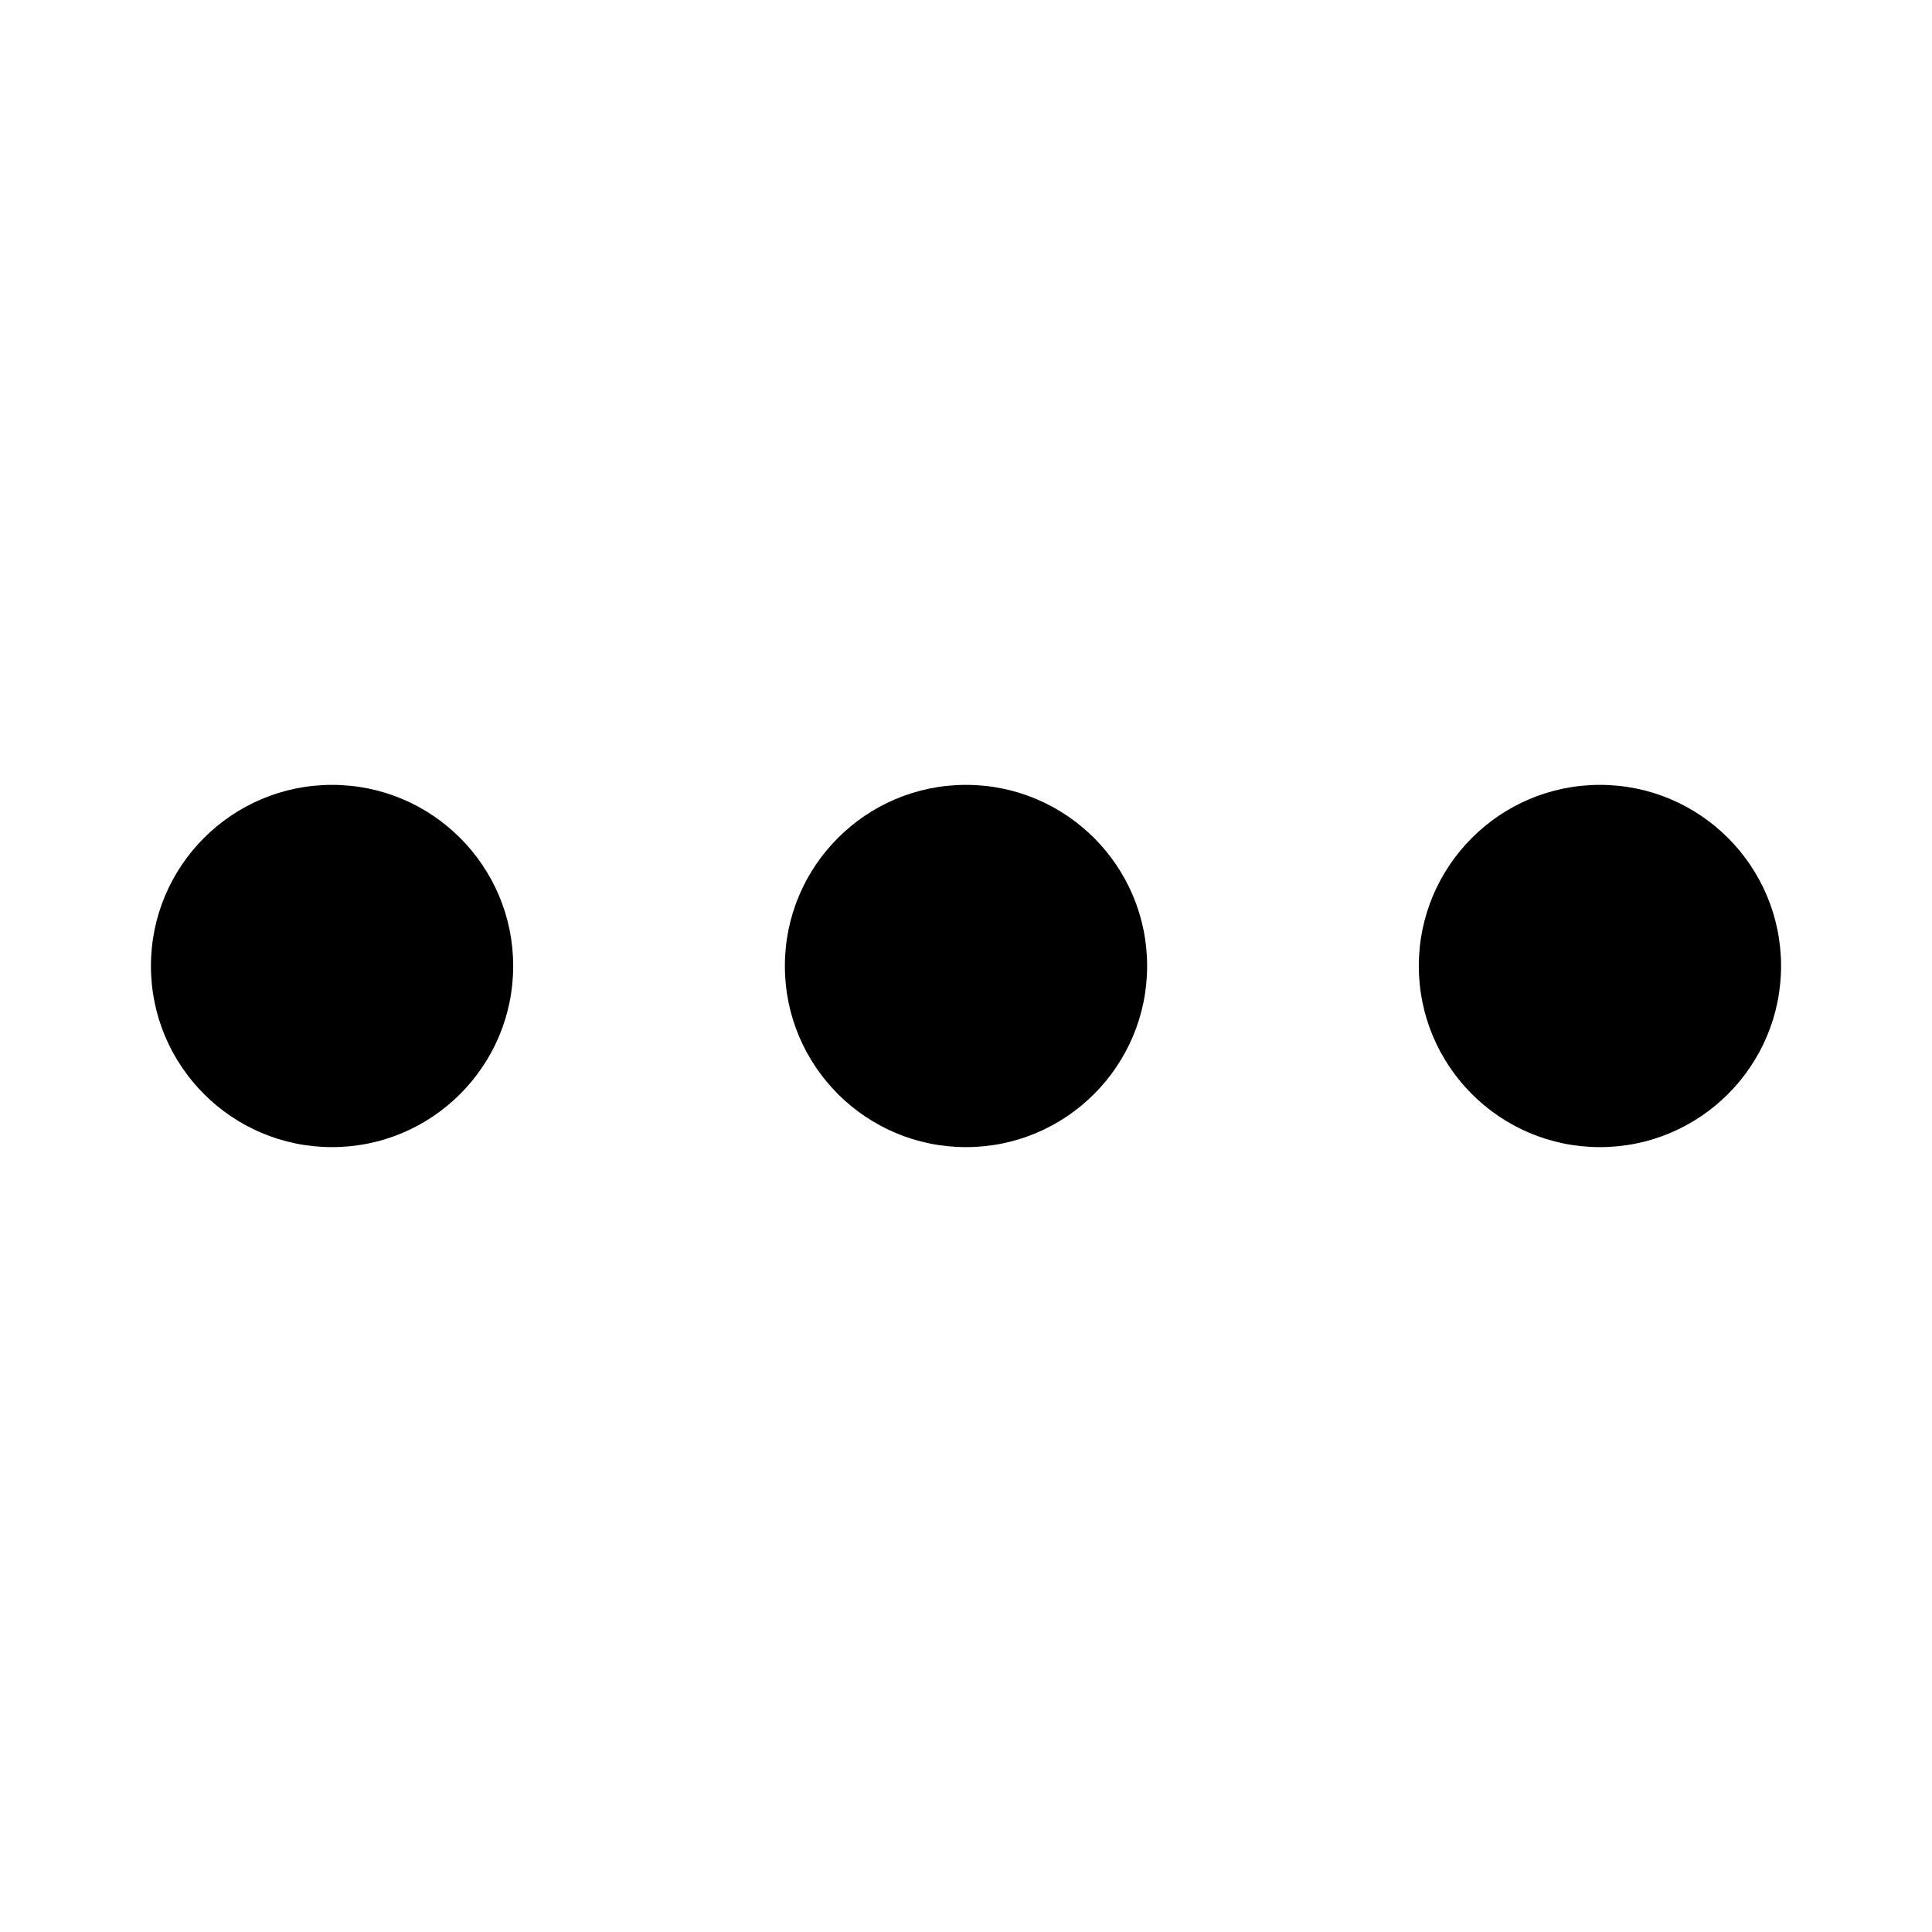
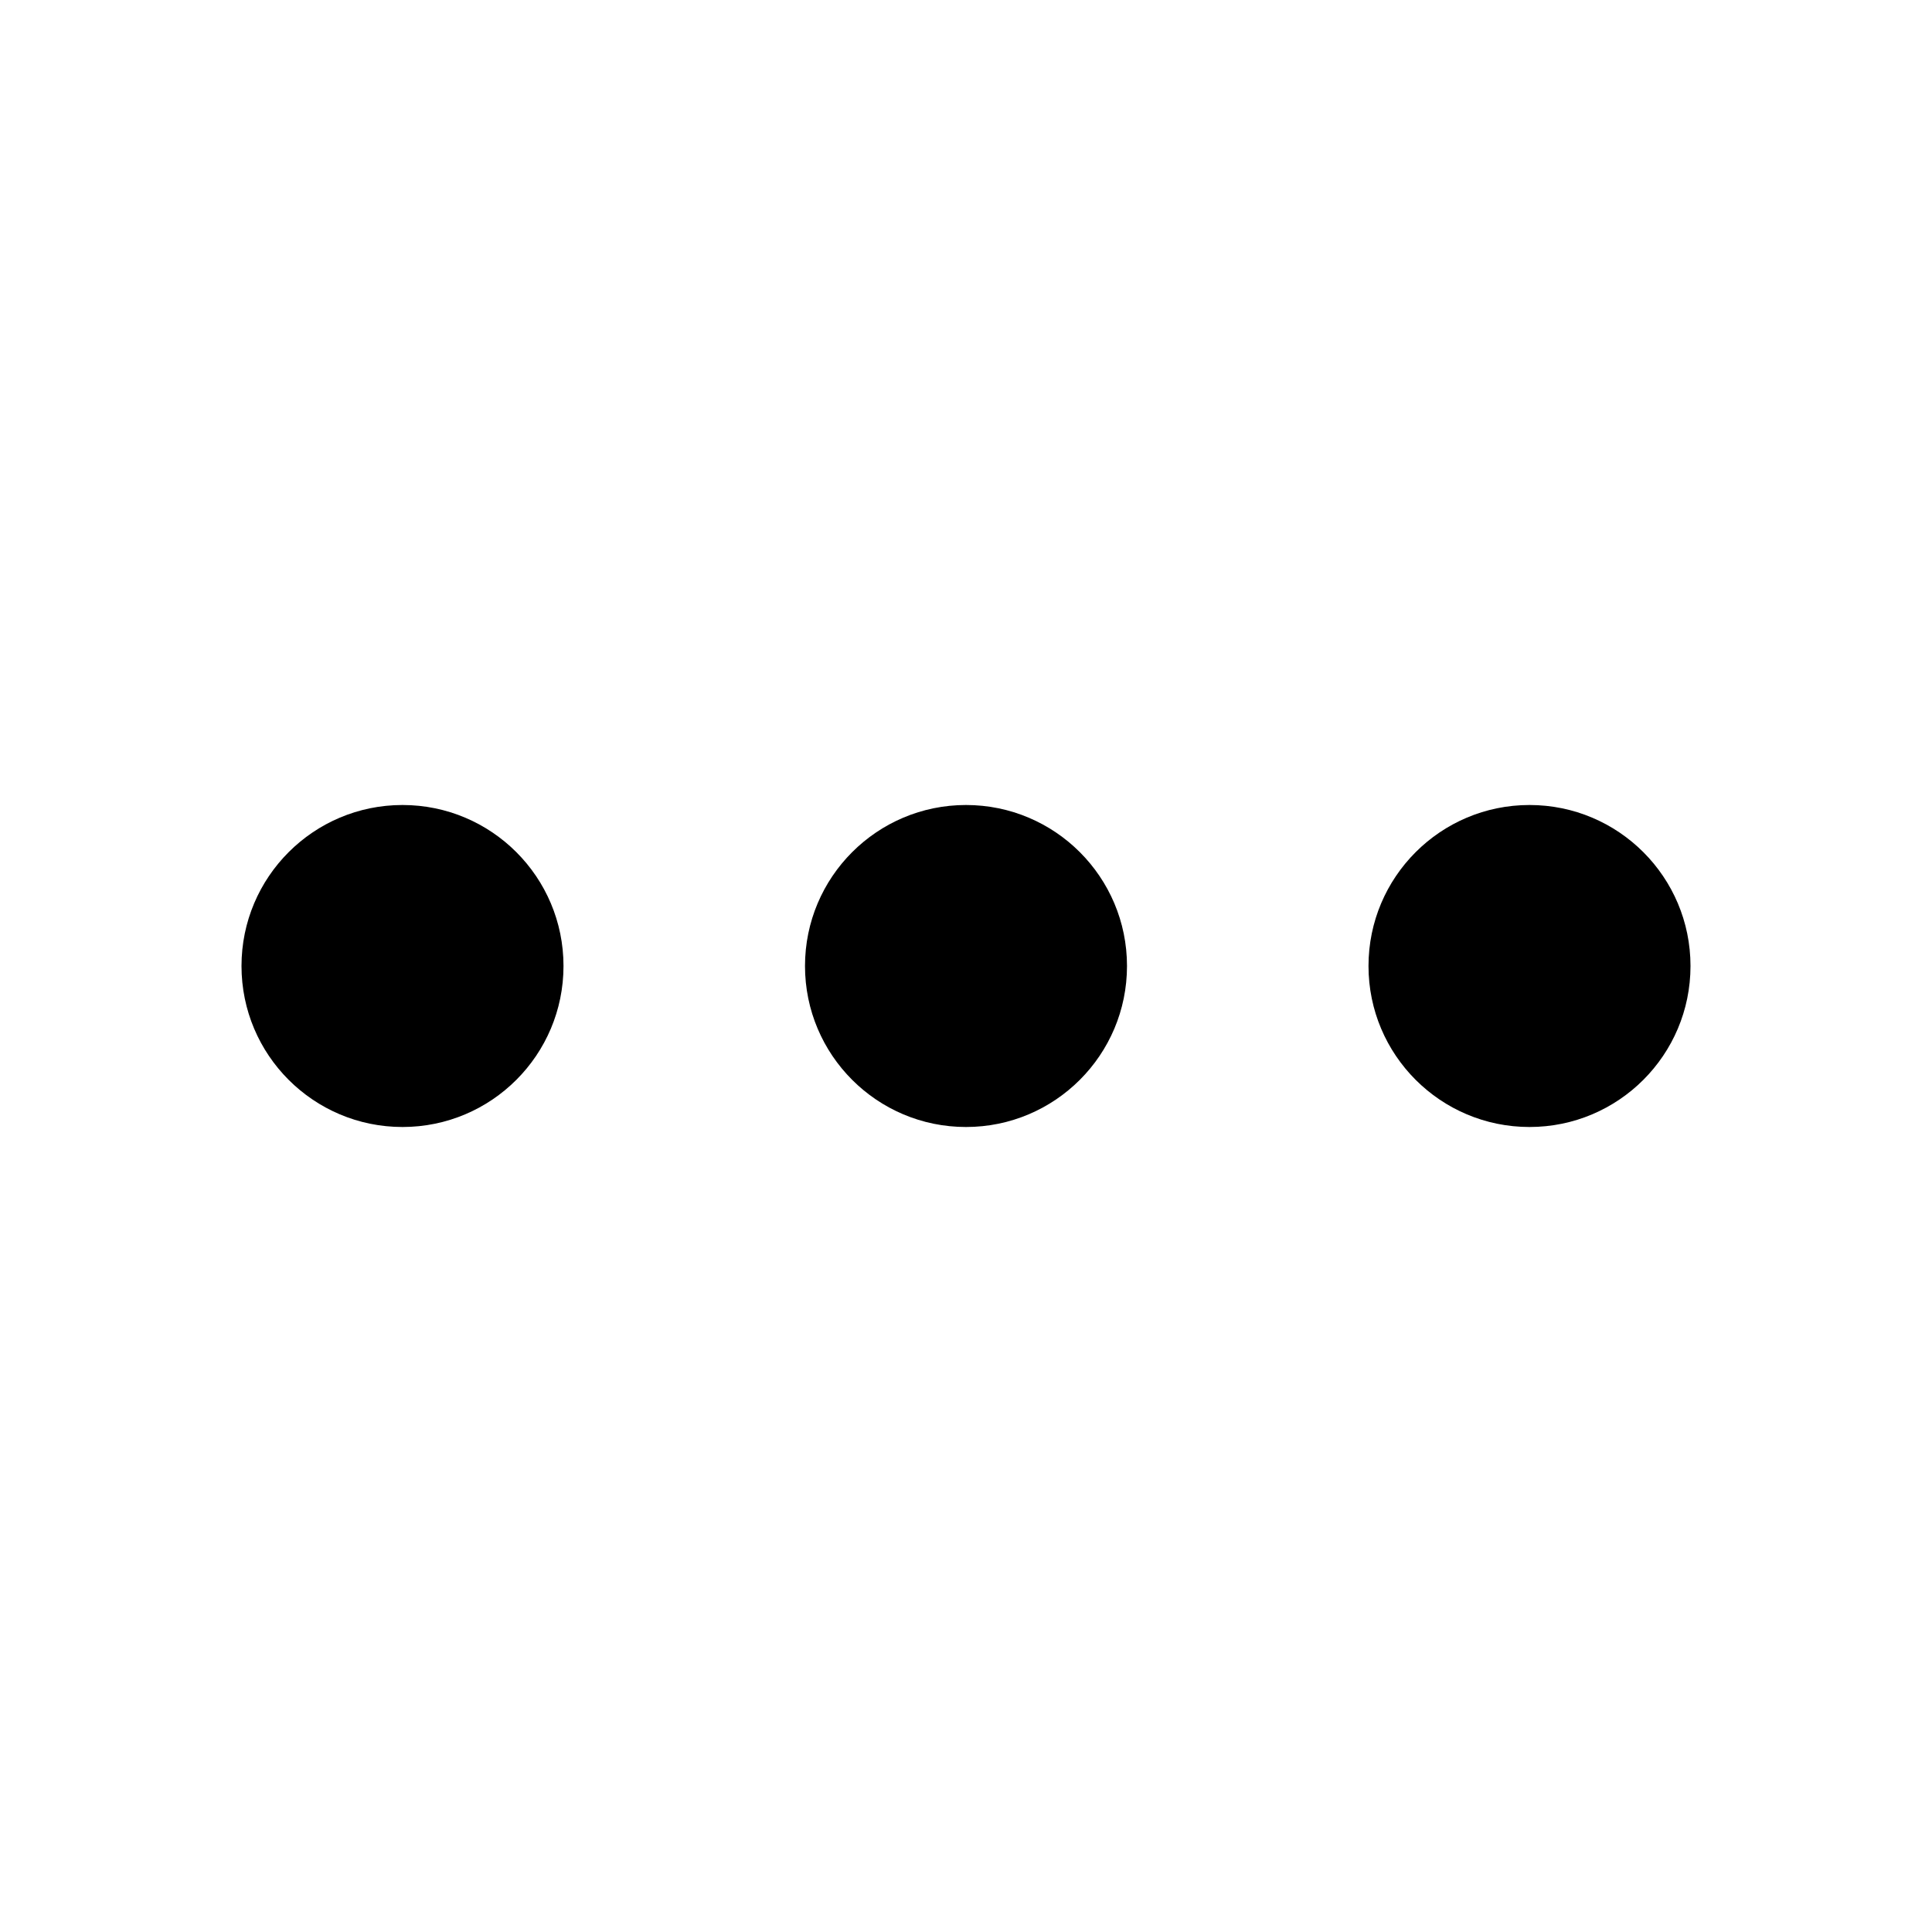
- <svg xmlns="http://www.w3.org/2000/svg" aria-hidden="true" focusable="false" data-prefix="far" data-icon="ellipsis-h" role="img" viewBox="0 0 512 512" class="svg-inline--fa fa-ellipsis-h fa-w-16 fa-9x">
-   <path fill="currentColor" d="M304 256c0 26.5-21.5 48-48 48s-48-21.5-48-48 21.5-48 48-48 48 21.5 48 48zm120-48c-26.5 0-48 21.5-48 48s21.5 48 48 48 48-21.5 48-48-21.5-48-48-48zm-336 0c-26.5 0-48 21.5-48 48s21.5 48 48 48 48-21.5 48-48-21.5-48-48-48z" class="" />
+ <svg xmlns="http://www.w3.org/2000/svg" width="24" height="24" viewBox="0 0 24 24" fill="none">
+   <circle cx="12" cy="12" r="2" fill="currentColor" />
+   <circle cx="19" cy="12" r="2" fill="currentColor" />
+   <circle cx="5" cy="12" r="2" fill="currentColor" />
</svg>
